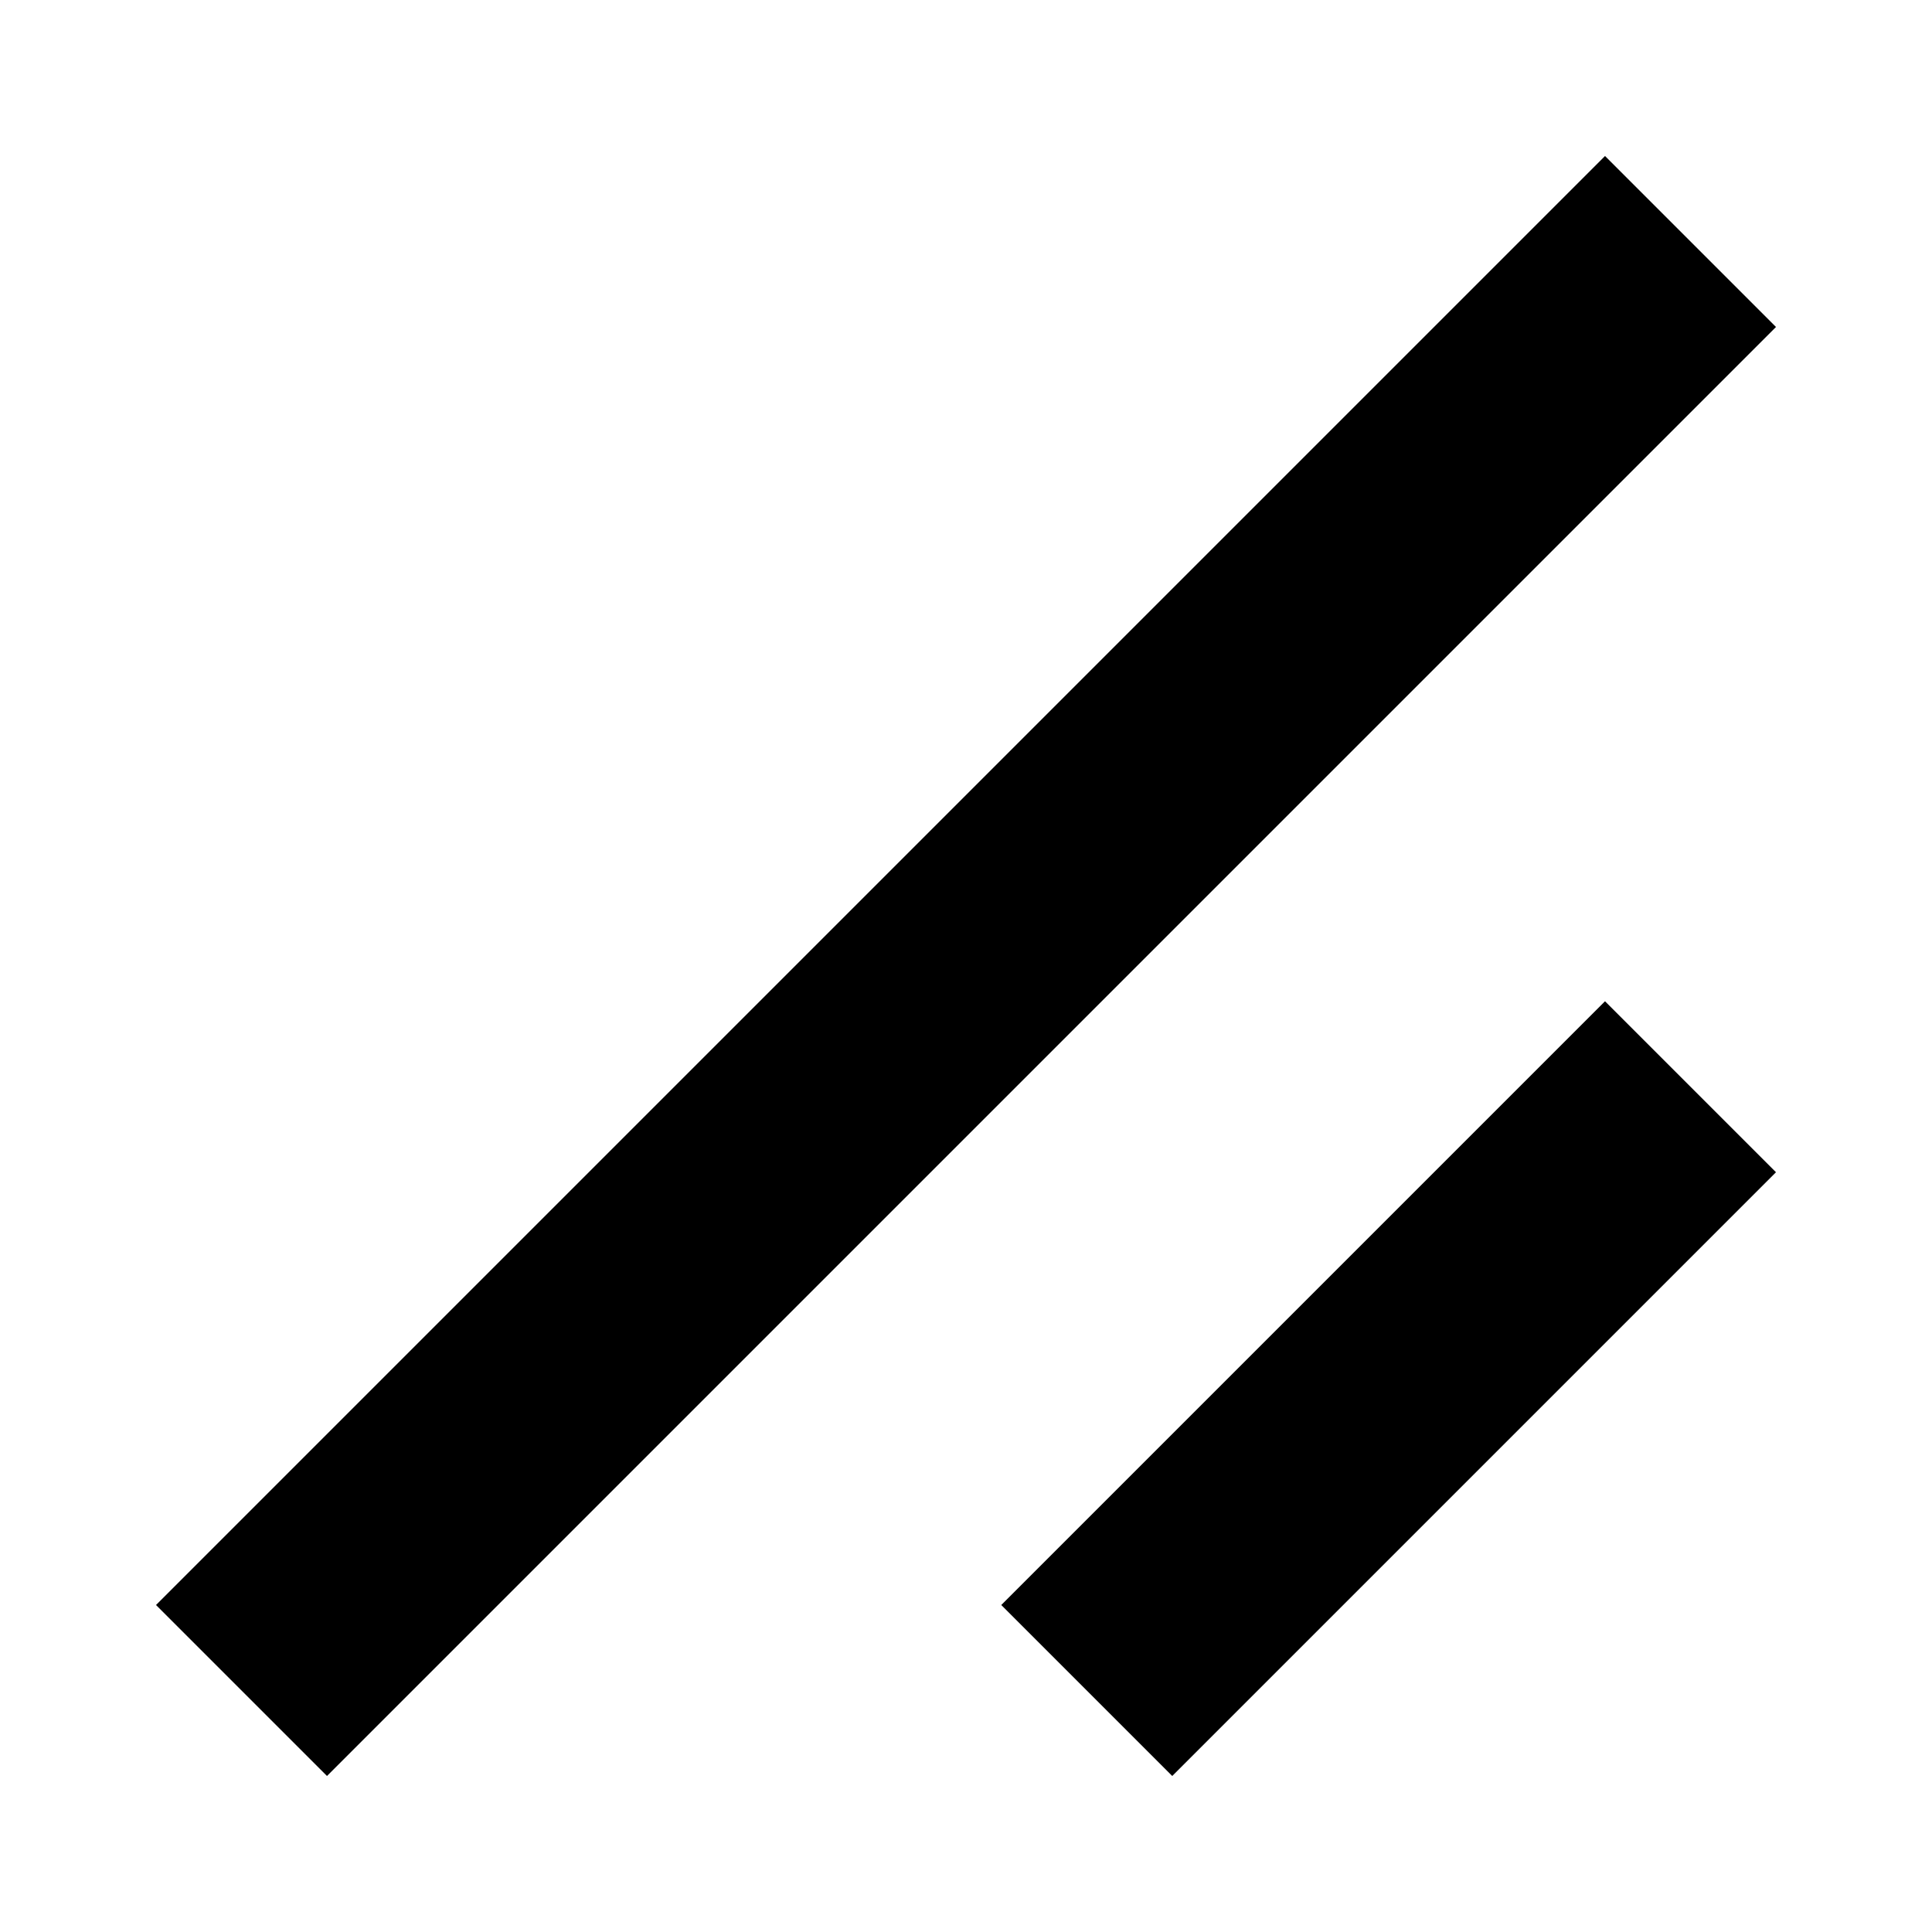
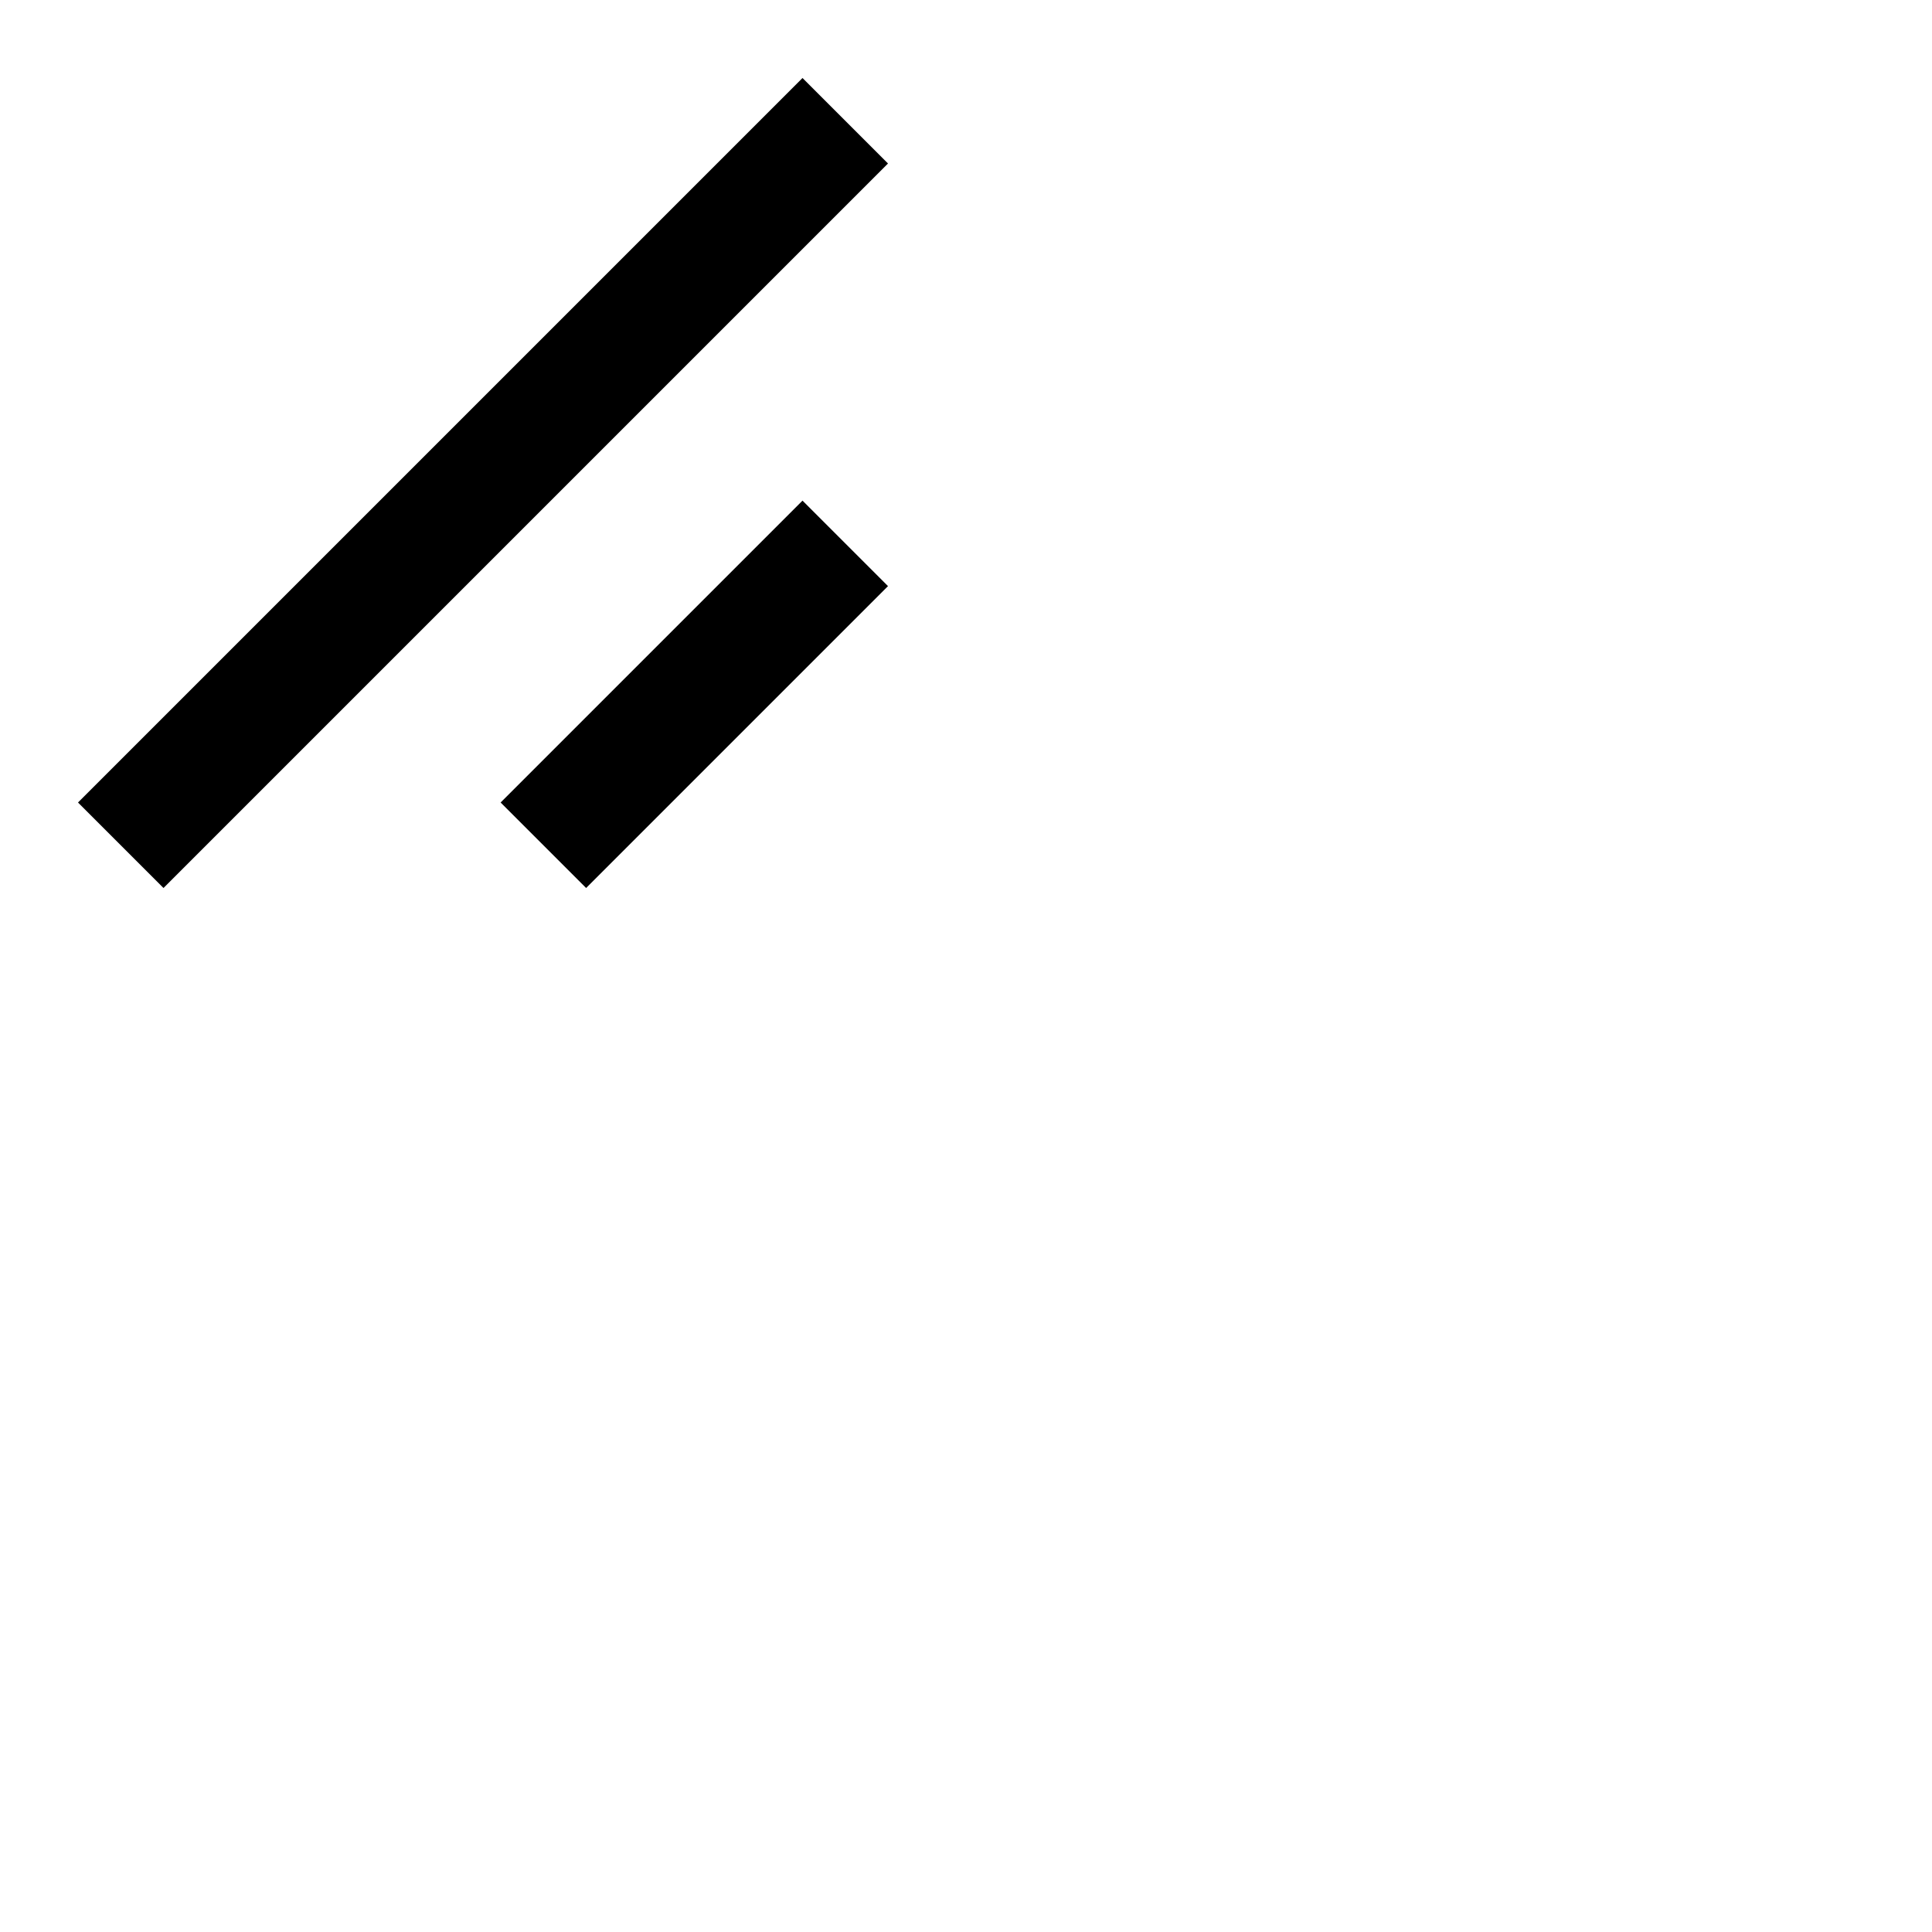
- <svg xmlns="http://www.w3.org/2000/svg" width="8" height="8" viewBox="0 0 8 8" fill="none">
+ <svg xmlns="http://www.w3.org/2000/svg" width="16" height="16" viewBox="0 0 16 16" fill="none">
  <path fill-rule="evenodd" clip-rule="evenodd" d="M7.354 1.354L1.354 7.354L0.646 6.646L6.646 0.646L7.354 1.354Z" fill="currentColor" />
  <path fill-rule="evenodd" clip-rule="evenodd" d="M7.354 4.854L4.854 7.354L4.146 6.646L6.646 4.146L7.354 4.854Z" fill="currentColor" />
</svg>
